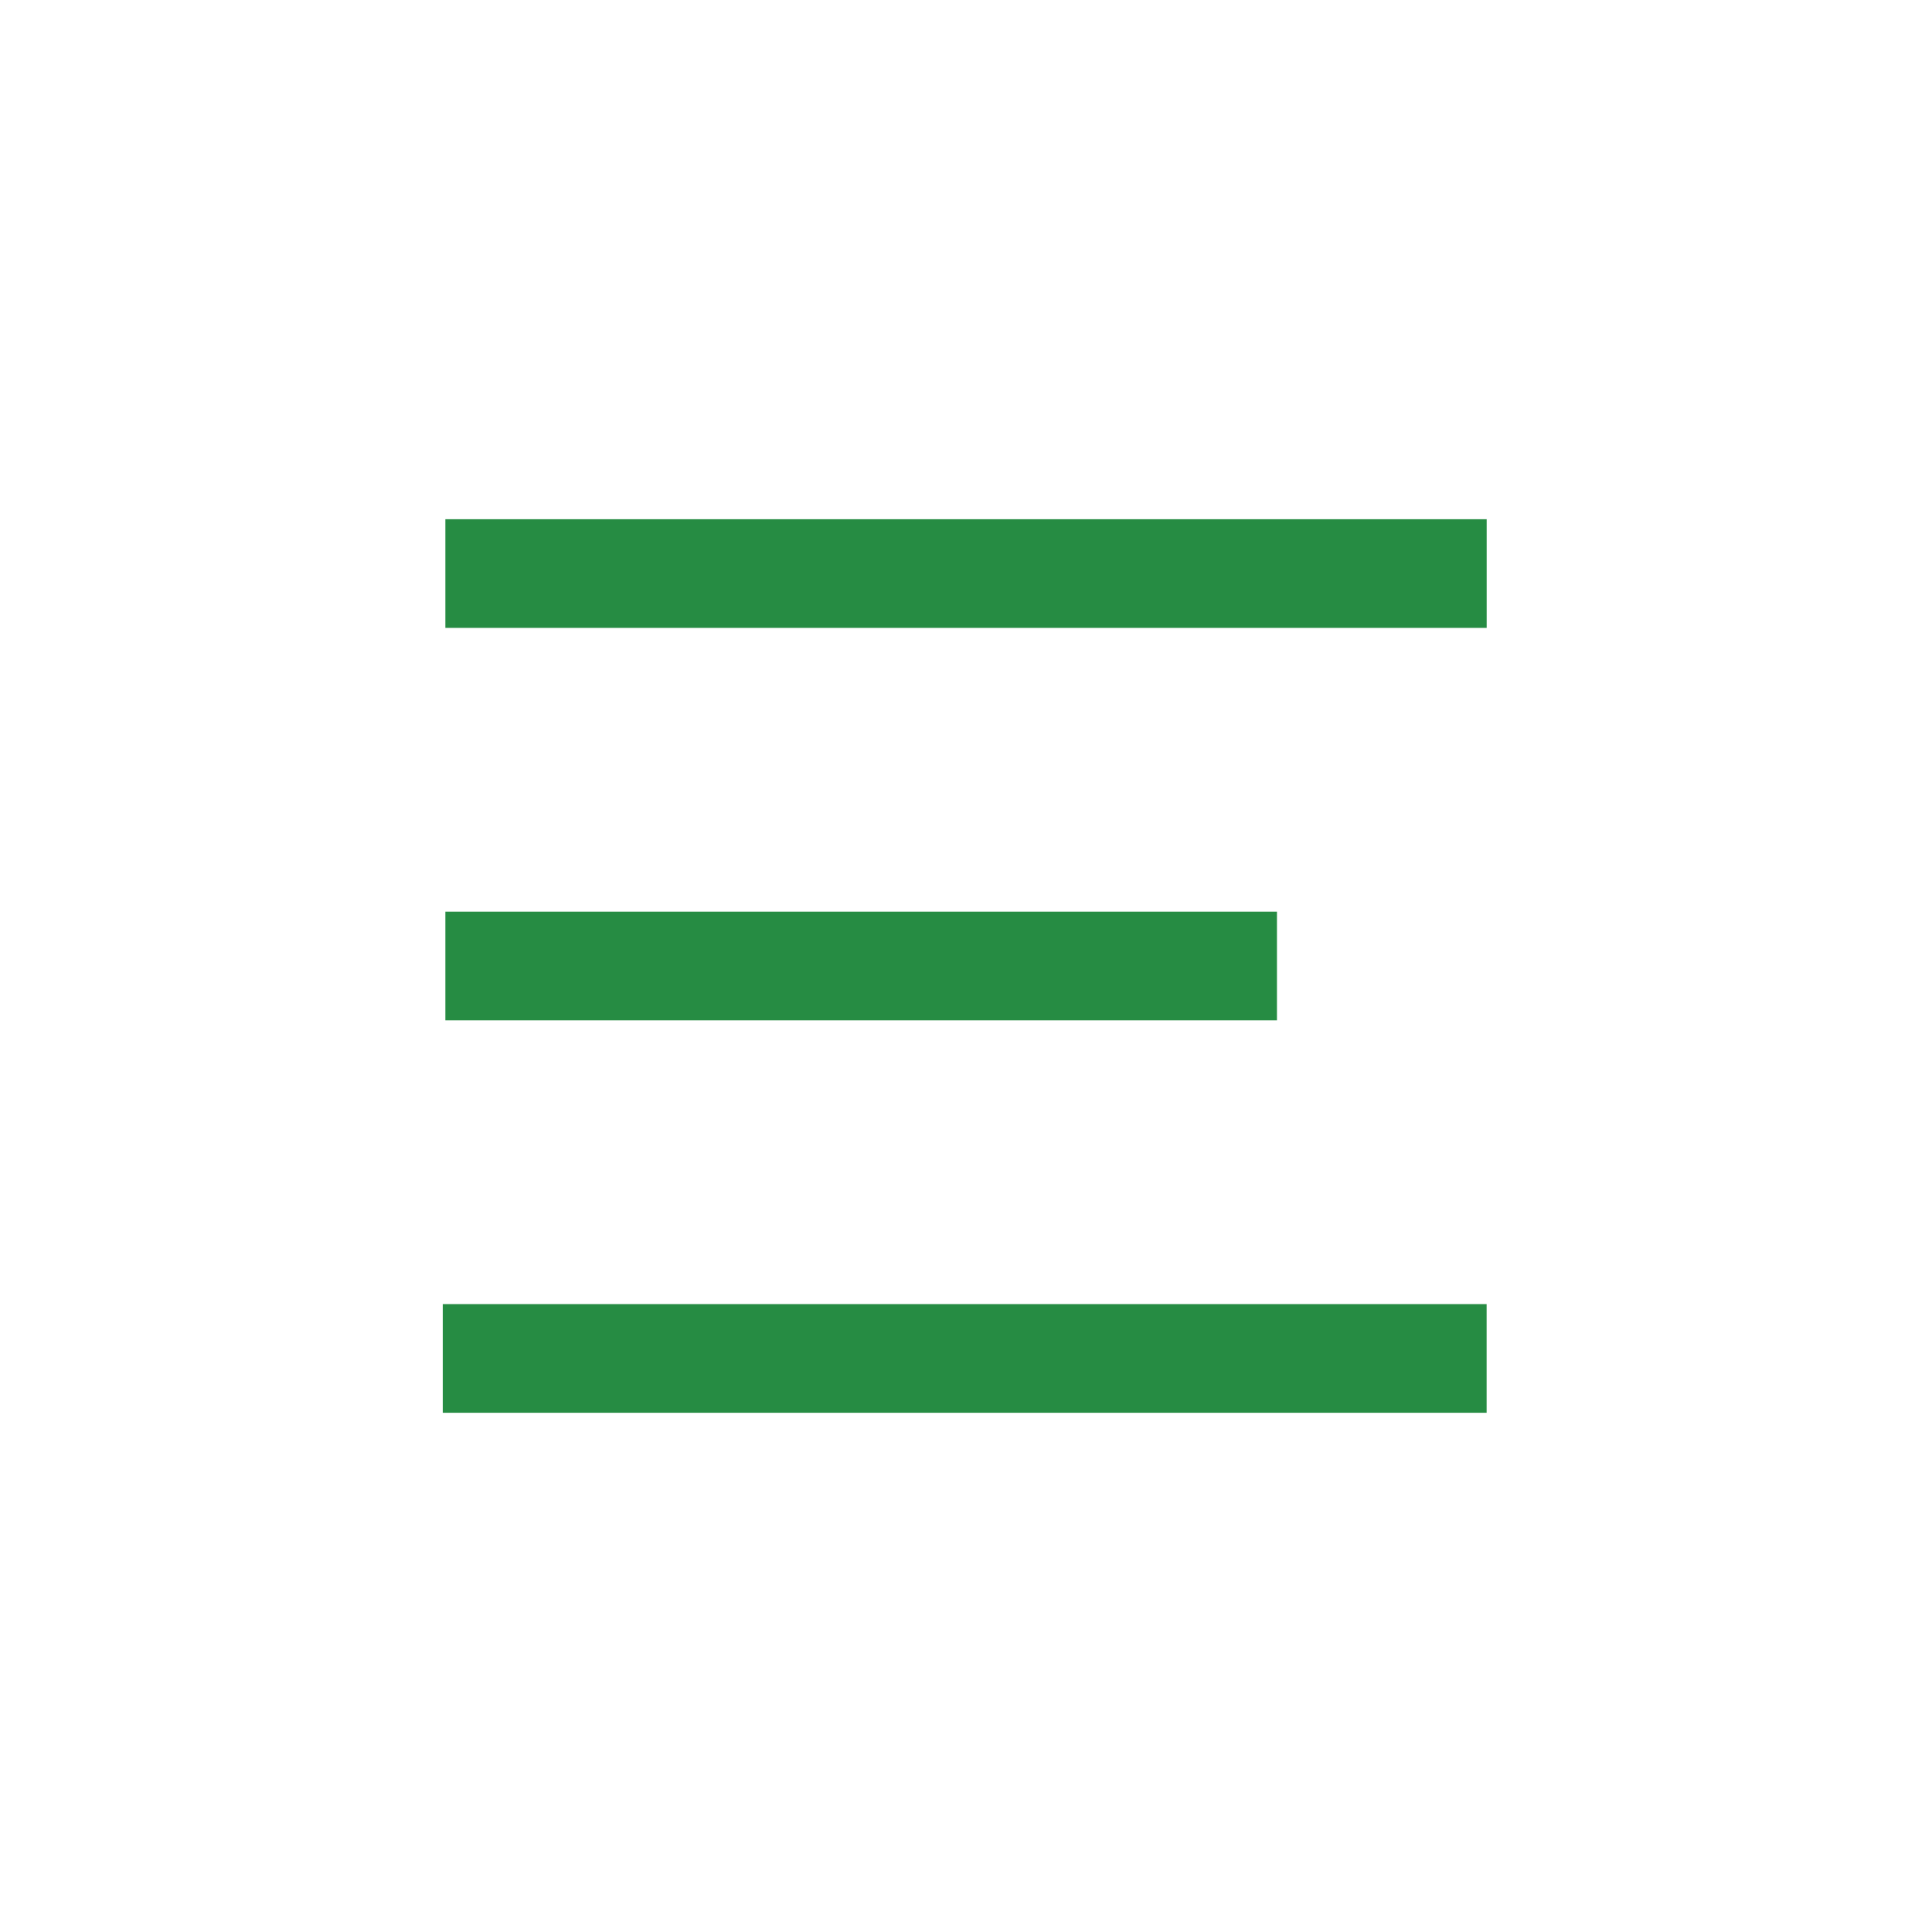
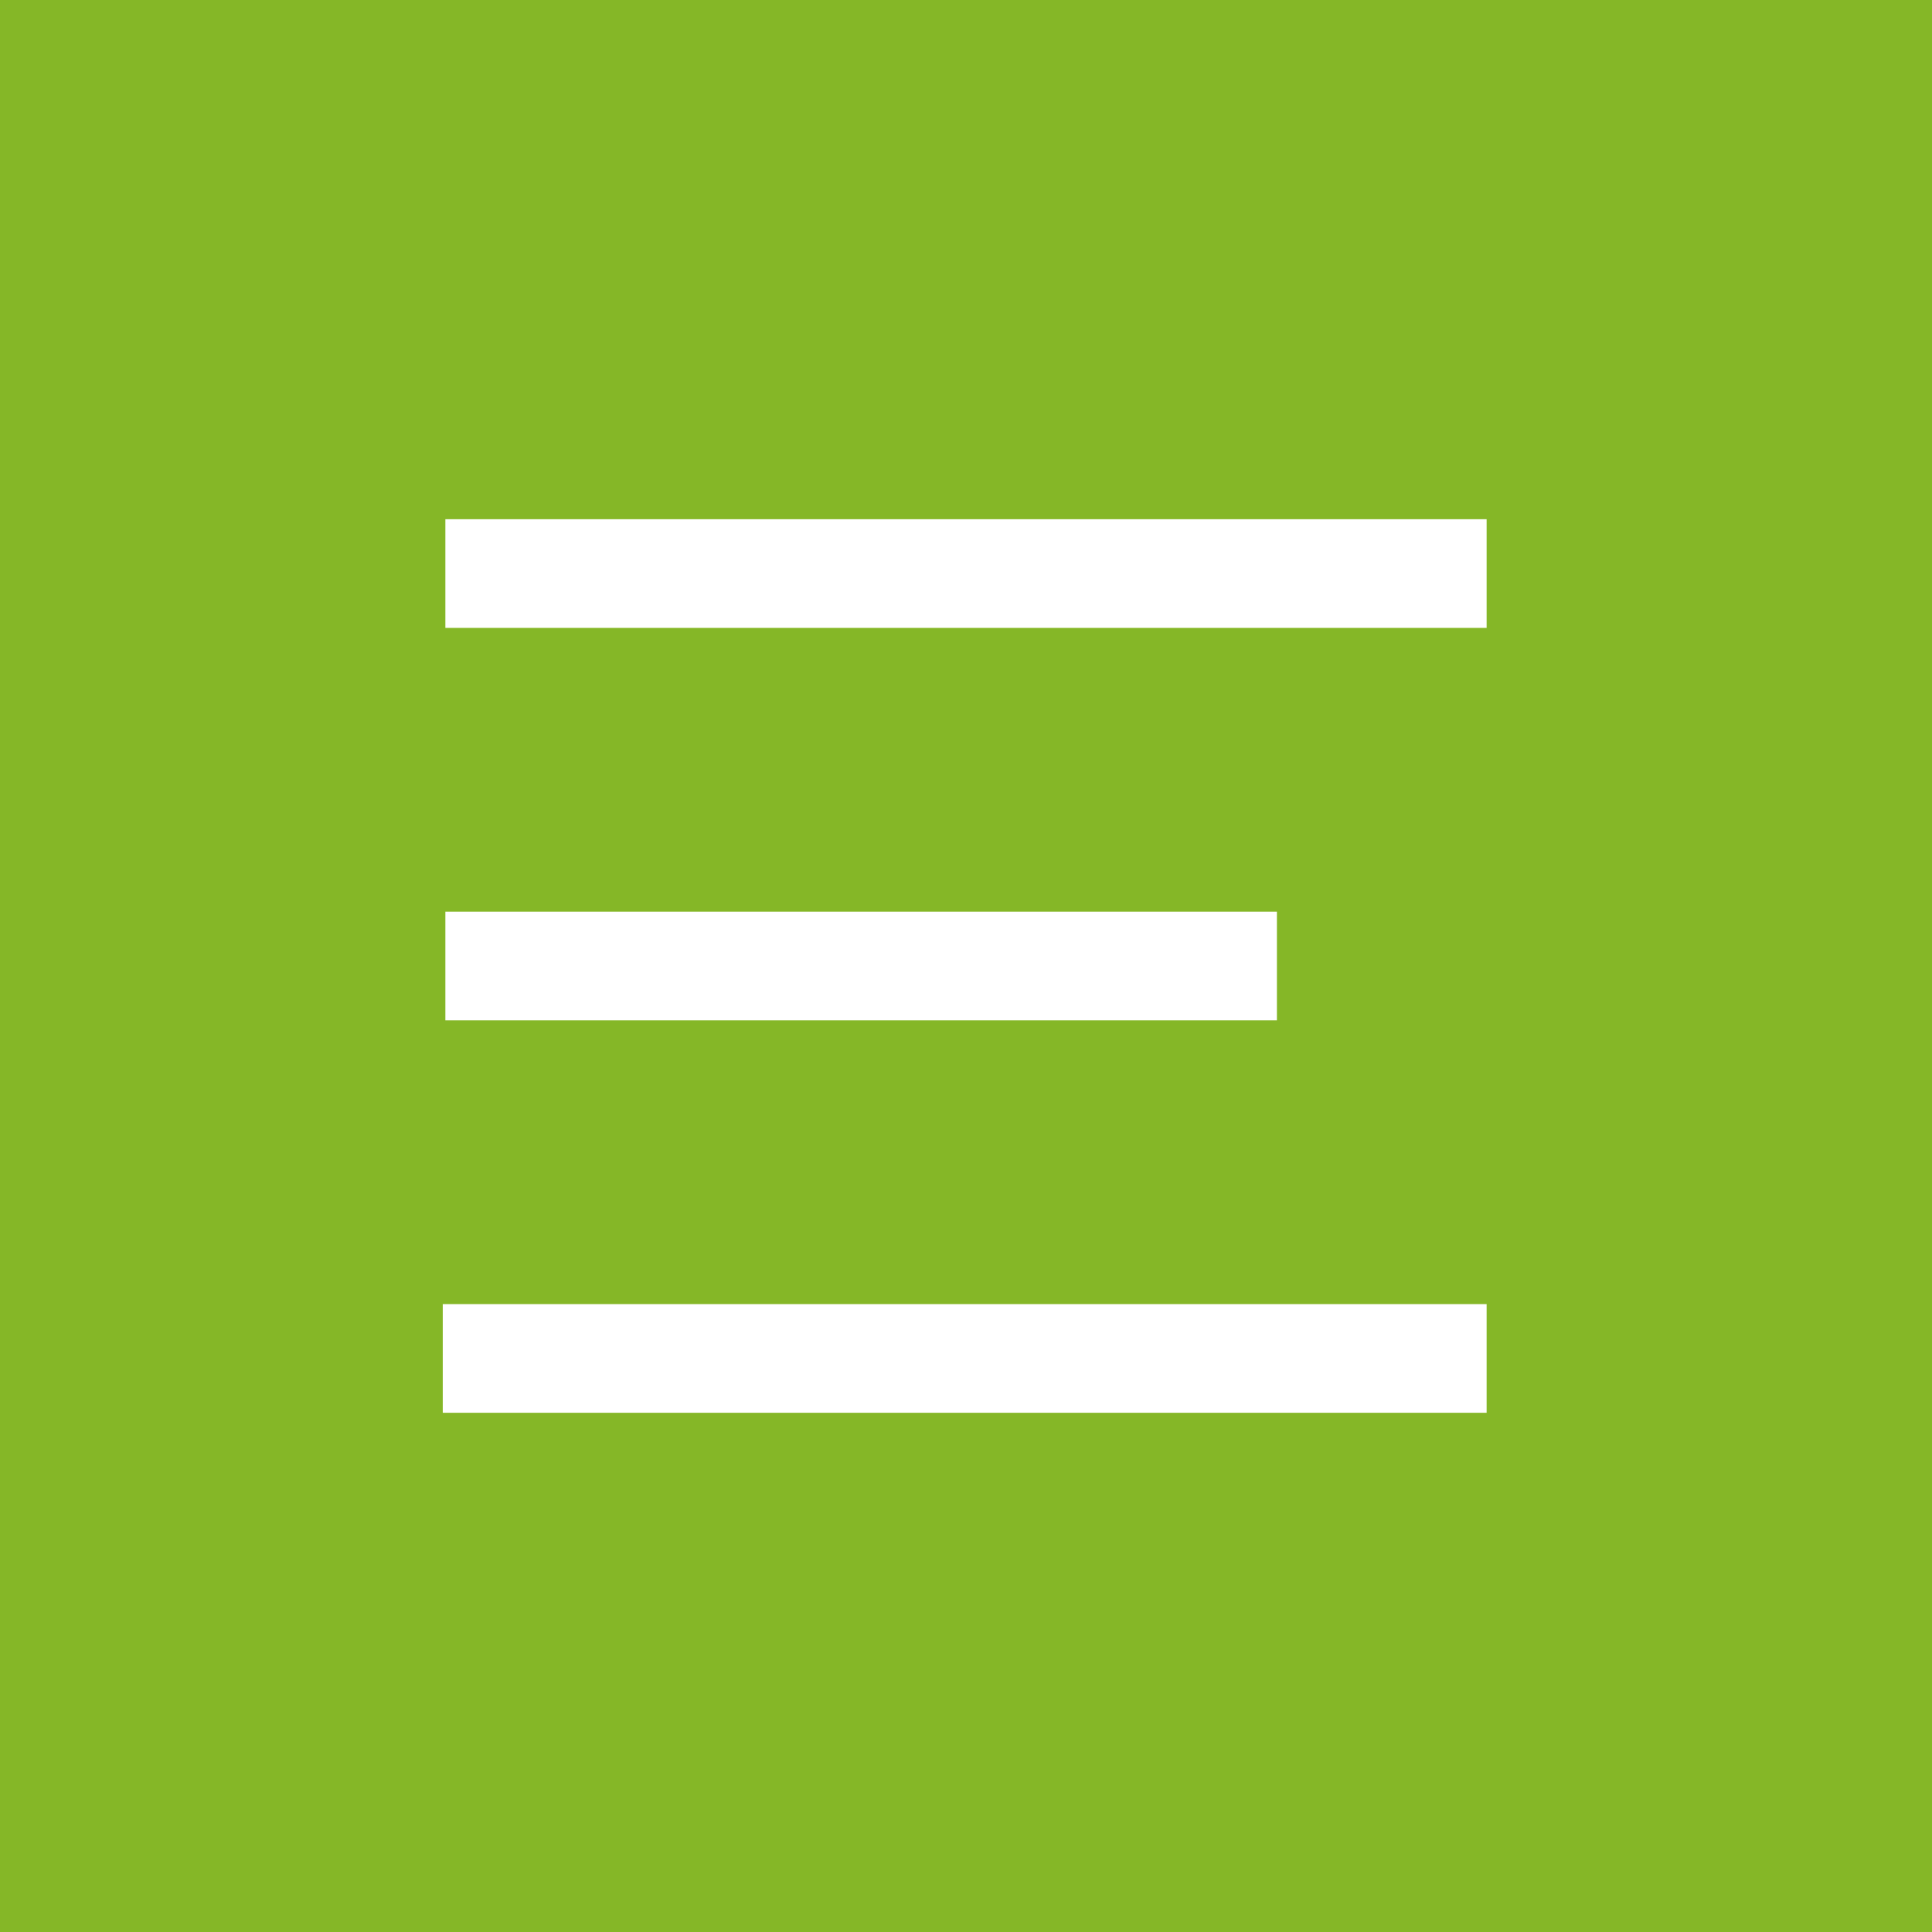
<svg xmlns="http://www.w3.org/2000/svg" version="1.1" id="Layer_1" x="0px" y="0px" width="40px" height="40px" viewBox="0 0 40 40" enable-background="new 0 0 40 40" xml:space="preserve">
-   <rect fill="#FFFFFF" width="40" height="40" />
-   <rect x="9.221" y="10.75" fill="#268C43" width="21.559" height="2.25" />
-   <rect x="9.221" y="18.875" fill="#268C43" width="17.217" height="2.25" />
+   <rect fill="#85B727" width="40" height="40" />
+   <rect x="9.221" y="10.75" fill="#FFFFFF" width="21.558" height="2.25" />
+   <rect x="9.221" y="18.875" fill="#FFFFFF" width="17.216" height="2.25" />
  <g>
-     <rect x="9.167" y="27" fill="#268C43" width="21.612" height="2.25" />
+     <rect x="9.167" y="27" fill="#FFFFFF" width="21.612" height="2.25" />
  </g>
</svg>
